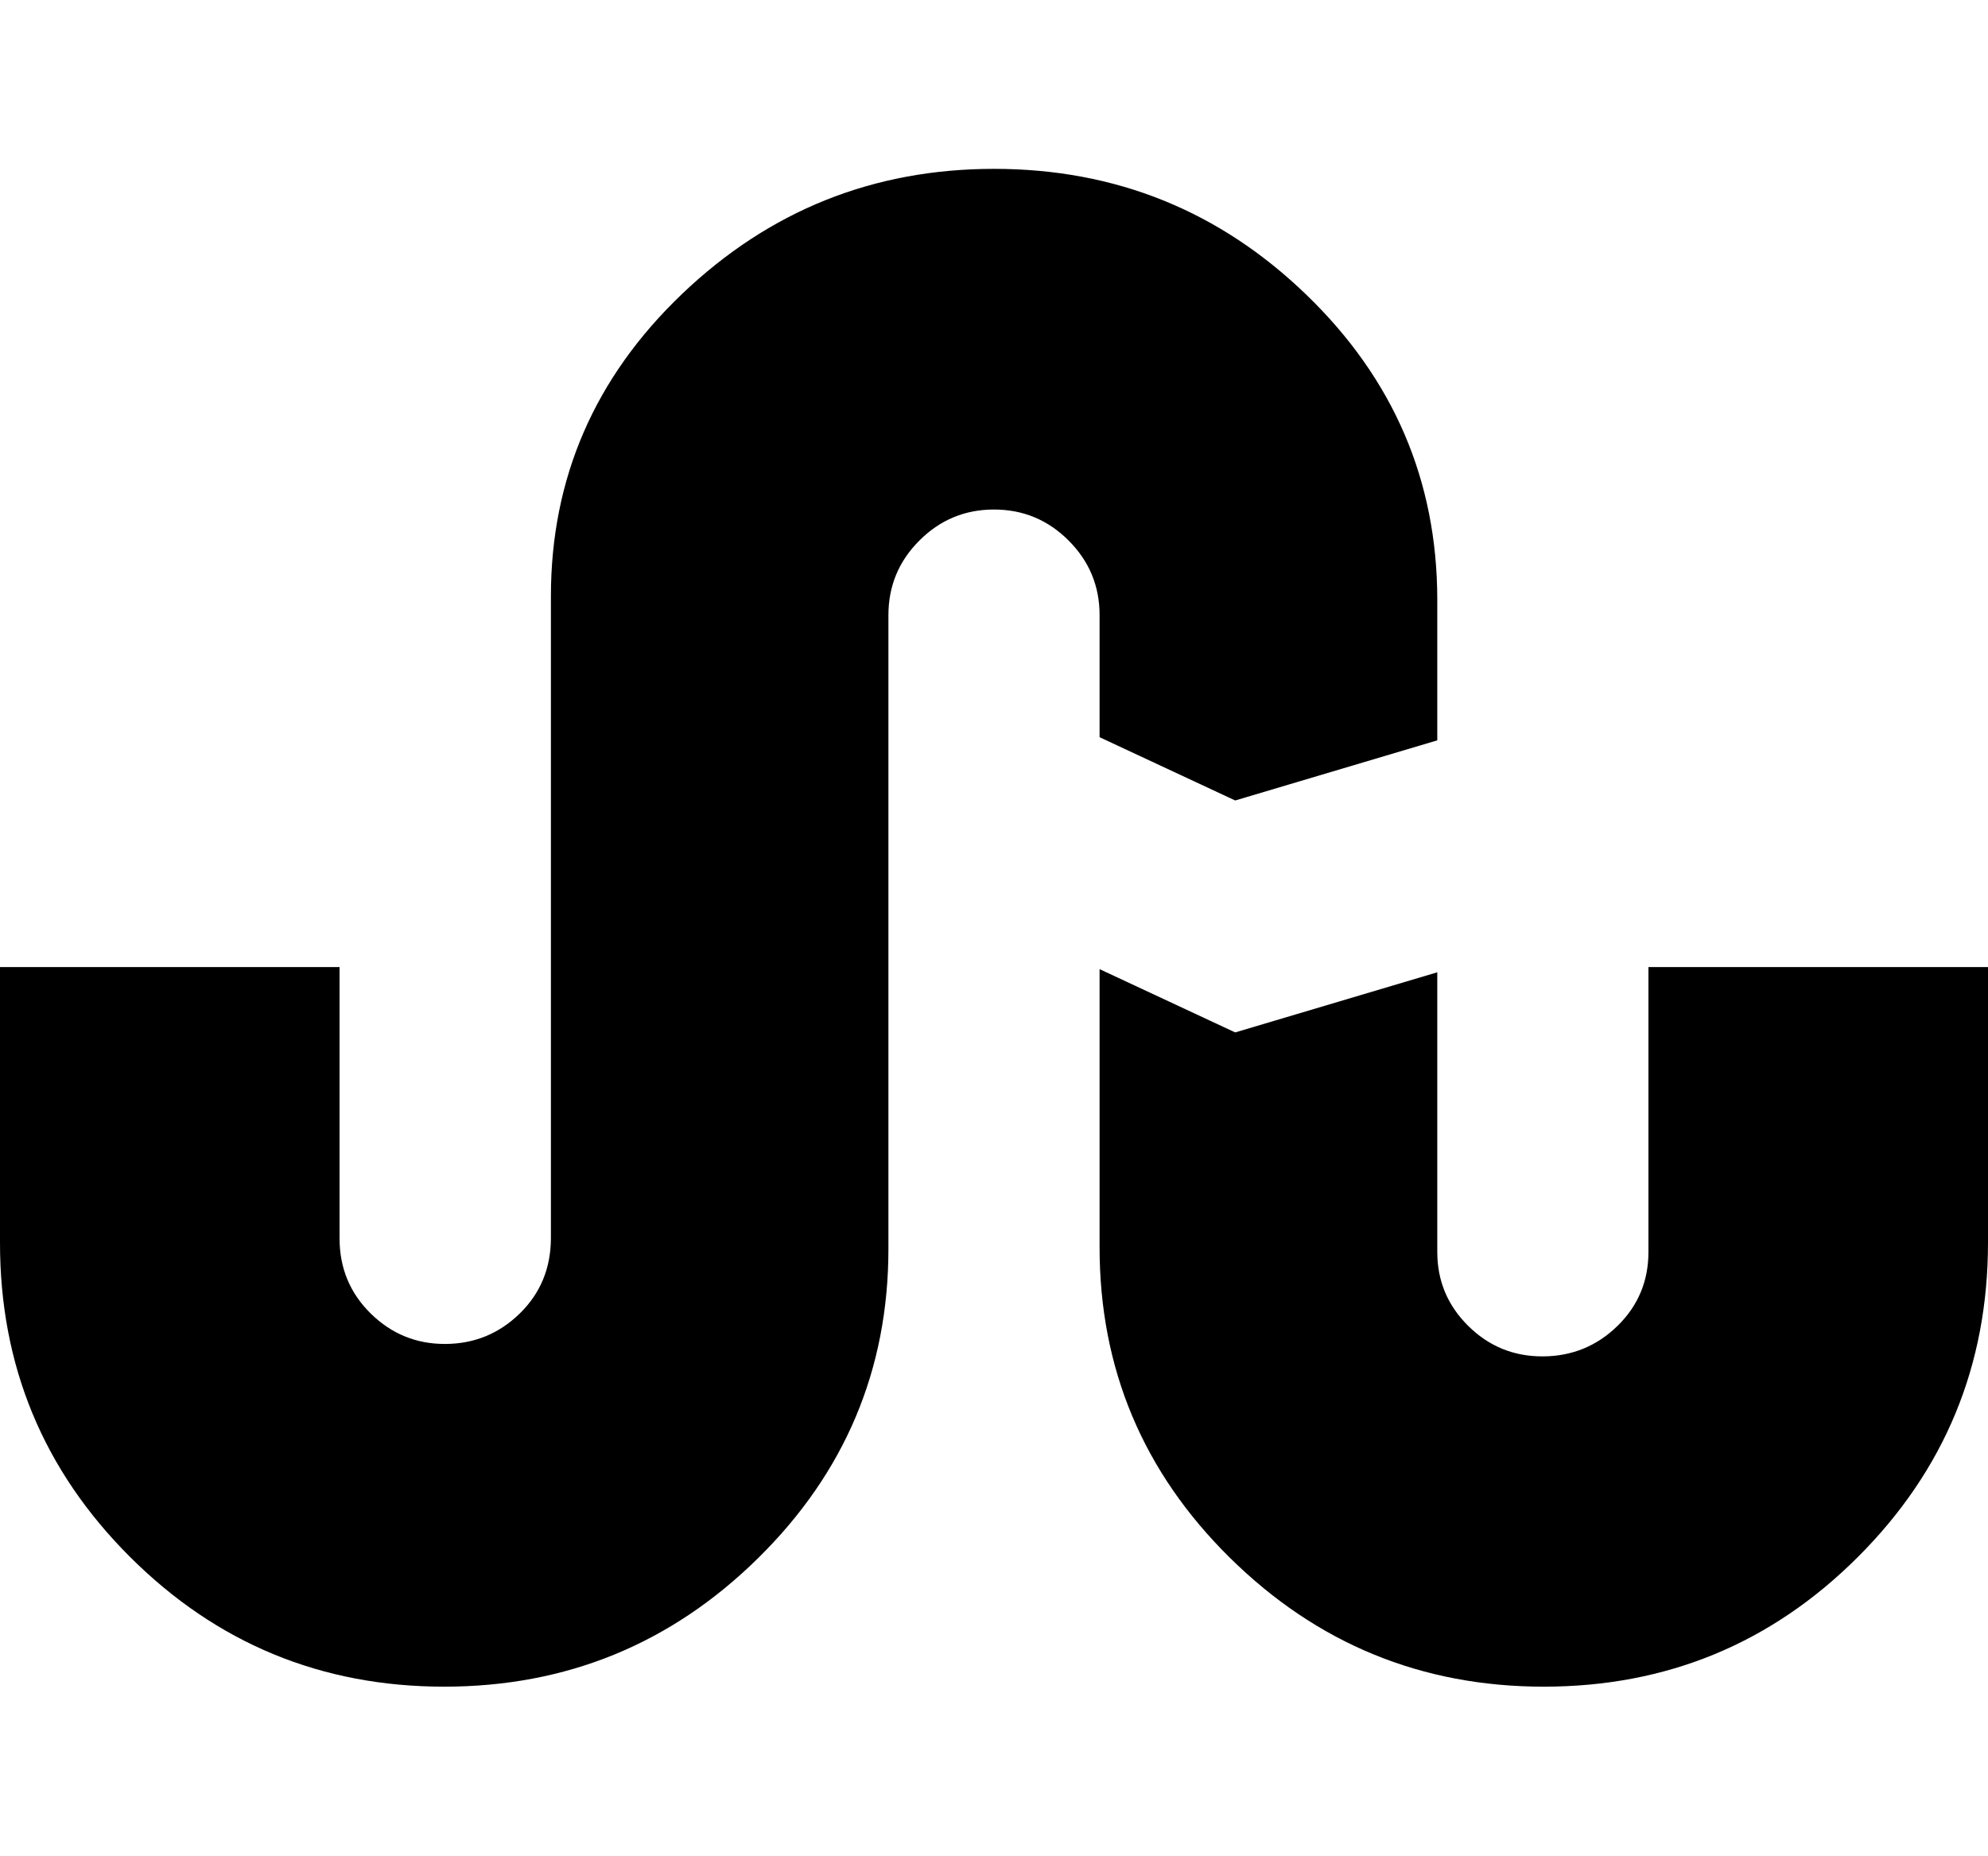
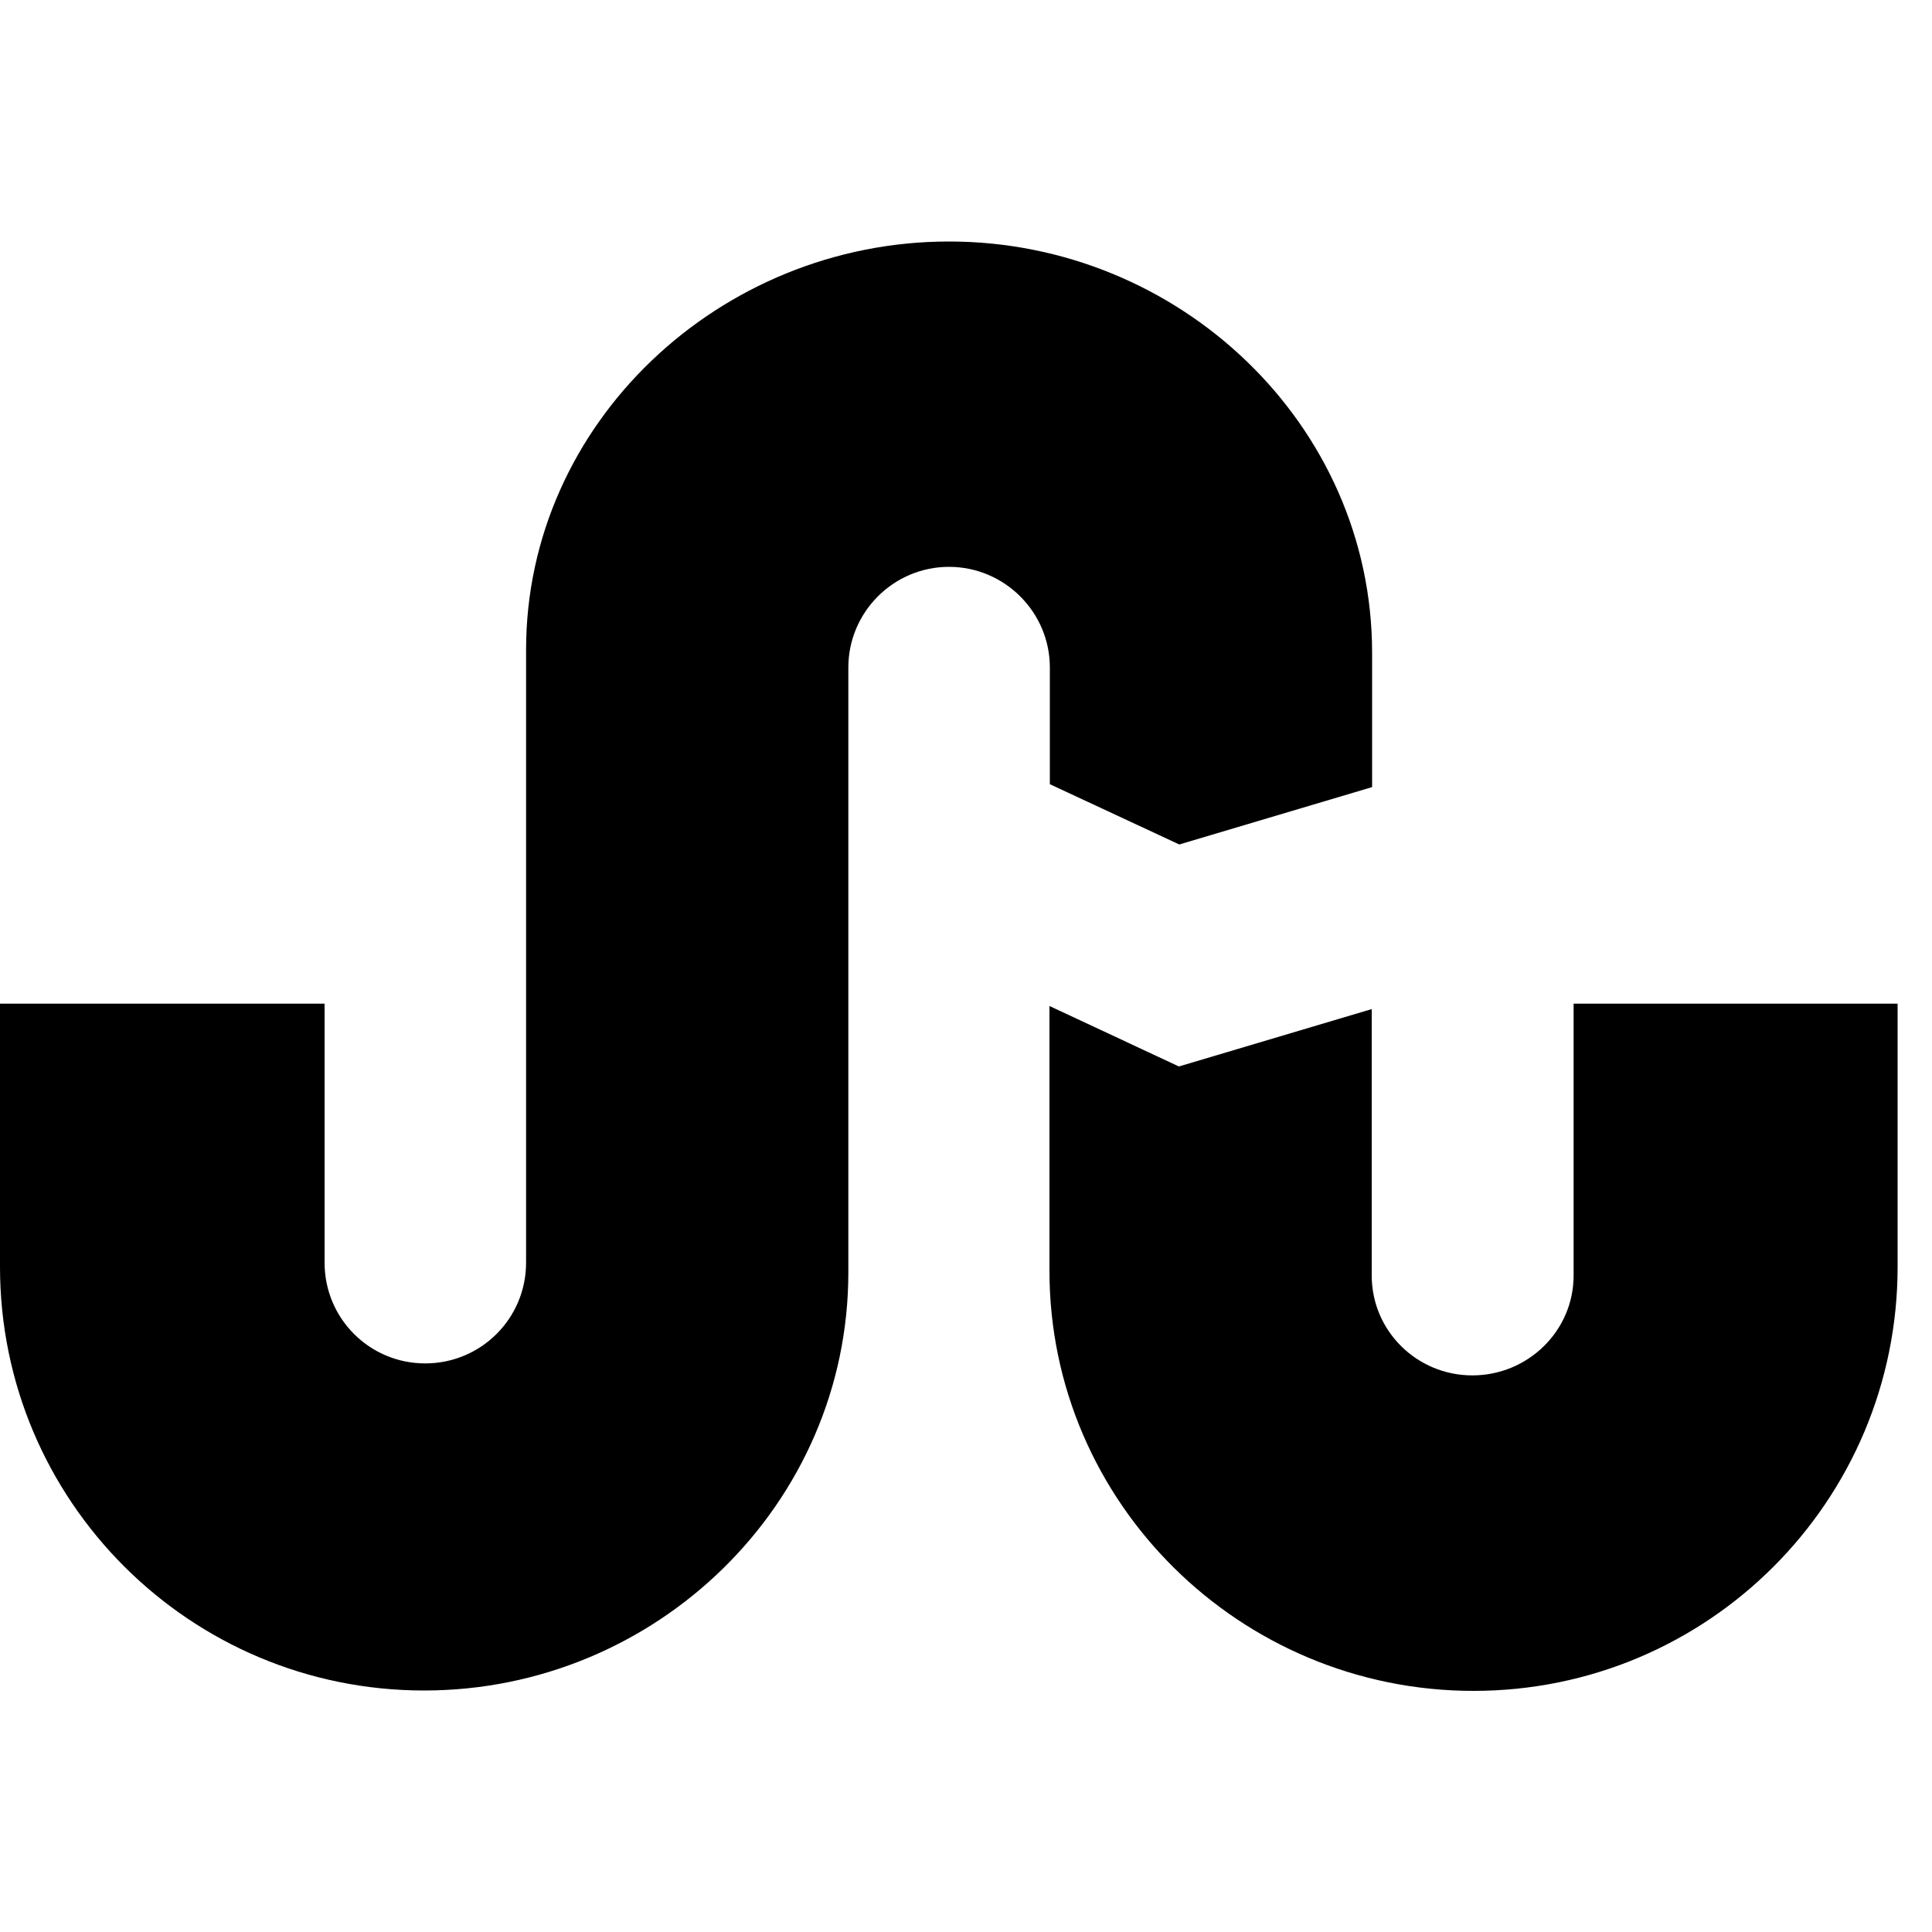
- <svg xmlns="http://www.w3.org/2000/svg" height="1000" width="1071.4">
-   <path d="M592.6 397.3v-65.8q0 -23.5 -16.7 -40.2t-40.2 -16.7 -40.2 16.7 -16.7 40.2V673q0 97.6 -70.3 166.8T239.4 909Q140.1 909 70 839T0 669.6V521.2h183v146.2q0 24 16.8 40.5t40.2 16.4 40.1 -16.4 16.8 -40.5v-346q0 -95.4 70.6 -162.9T535.7 91q98.2 0 168.5 68t70.4 164.1V399l-108.9 32.4zm295.8 123.9h183v148.4q0 99.4 -70 169.4T832 909q-98.7 0 -169.1 -69.4T592.6 671.9V522.3l73.1 34.1L774.6 524v150.7q0 23.4 16.7 39.9t40.2 16.4 40.2 -16.4 16.7 -39.9V521.2z" />
+ <svg xmlns="http://www.w3.org/2000/svg" height="1000" width="1000">
+   <path d="M982.2 519.5v136.2C982.2 777 884 875.2 762.7 875.2 642 875.2 543.2 777.9 543.2 657.8V520.7l67 31.3L710 522.3v137.9c0 28.7 23.4 51.7 52.1 51.7s52.4 -23 52.4 -51.7V519.5h167.7zM543.4 405.9l67 31.2 99.8 -29.7v-69.5C710.2 219.7 610.4 125 491.2 125c-118.7 0 -218.9 94.1 -218.9 211.3v317.2c0 29.1 -23.5 52.2 -52.2 52.2S168 682.6 168 653.5v-134H0v136.2C0 776.8 98.2 875 219.5 875c120.3 0 219.6 -96.7 219.6 -216.4V345.5c0 -28.7 23.4 -52.1 52.1 -52.1s52.2 23.4 52.2 52.1v60.4z" />
</svg>
